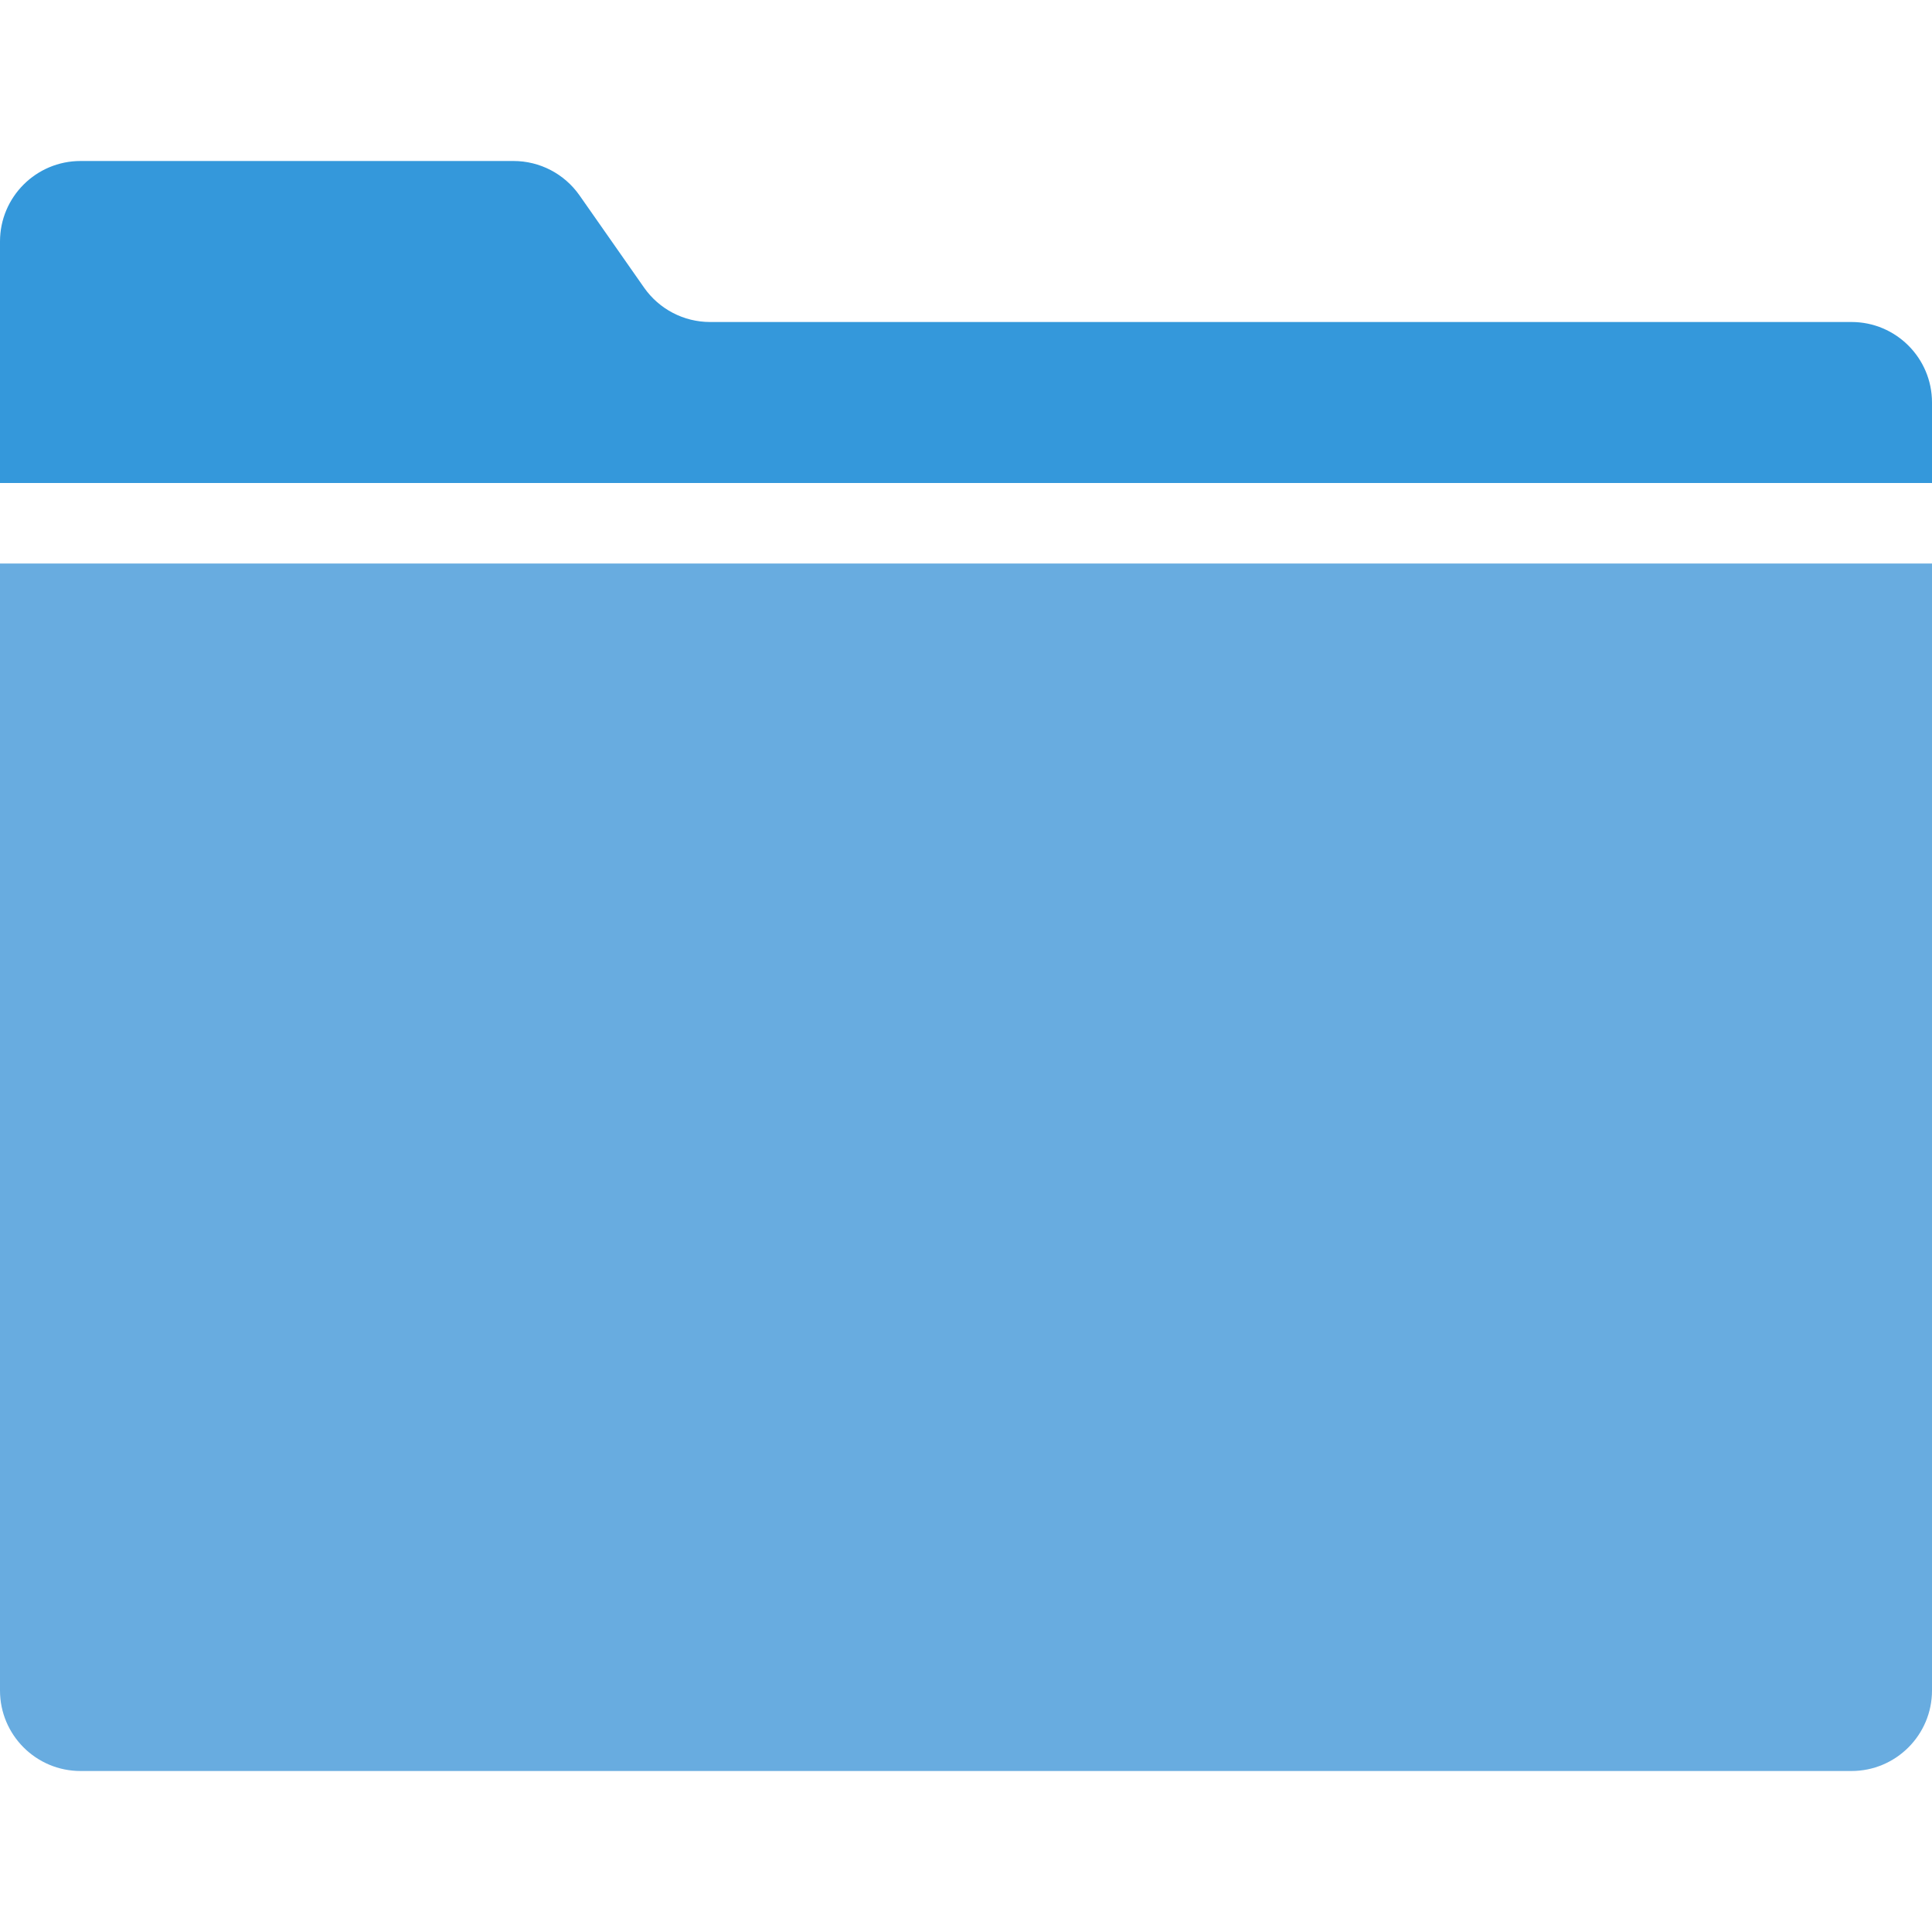
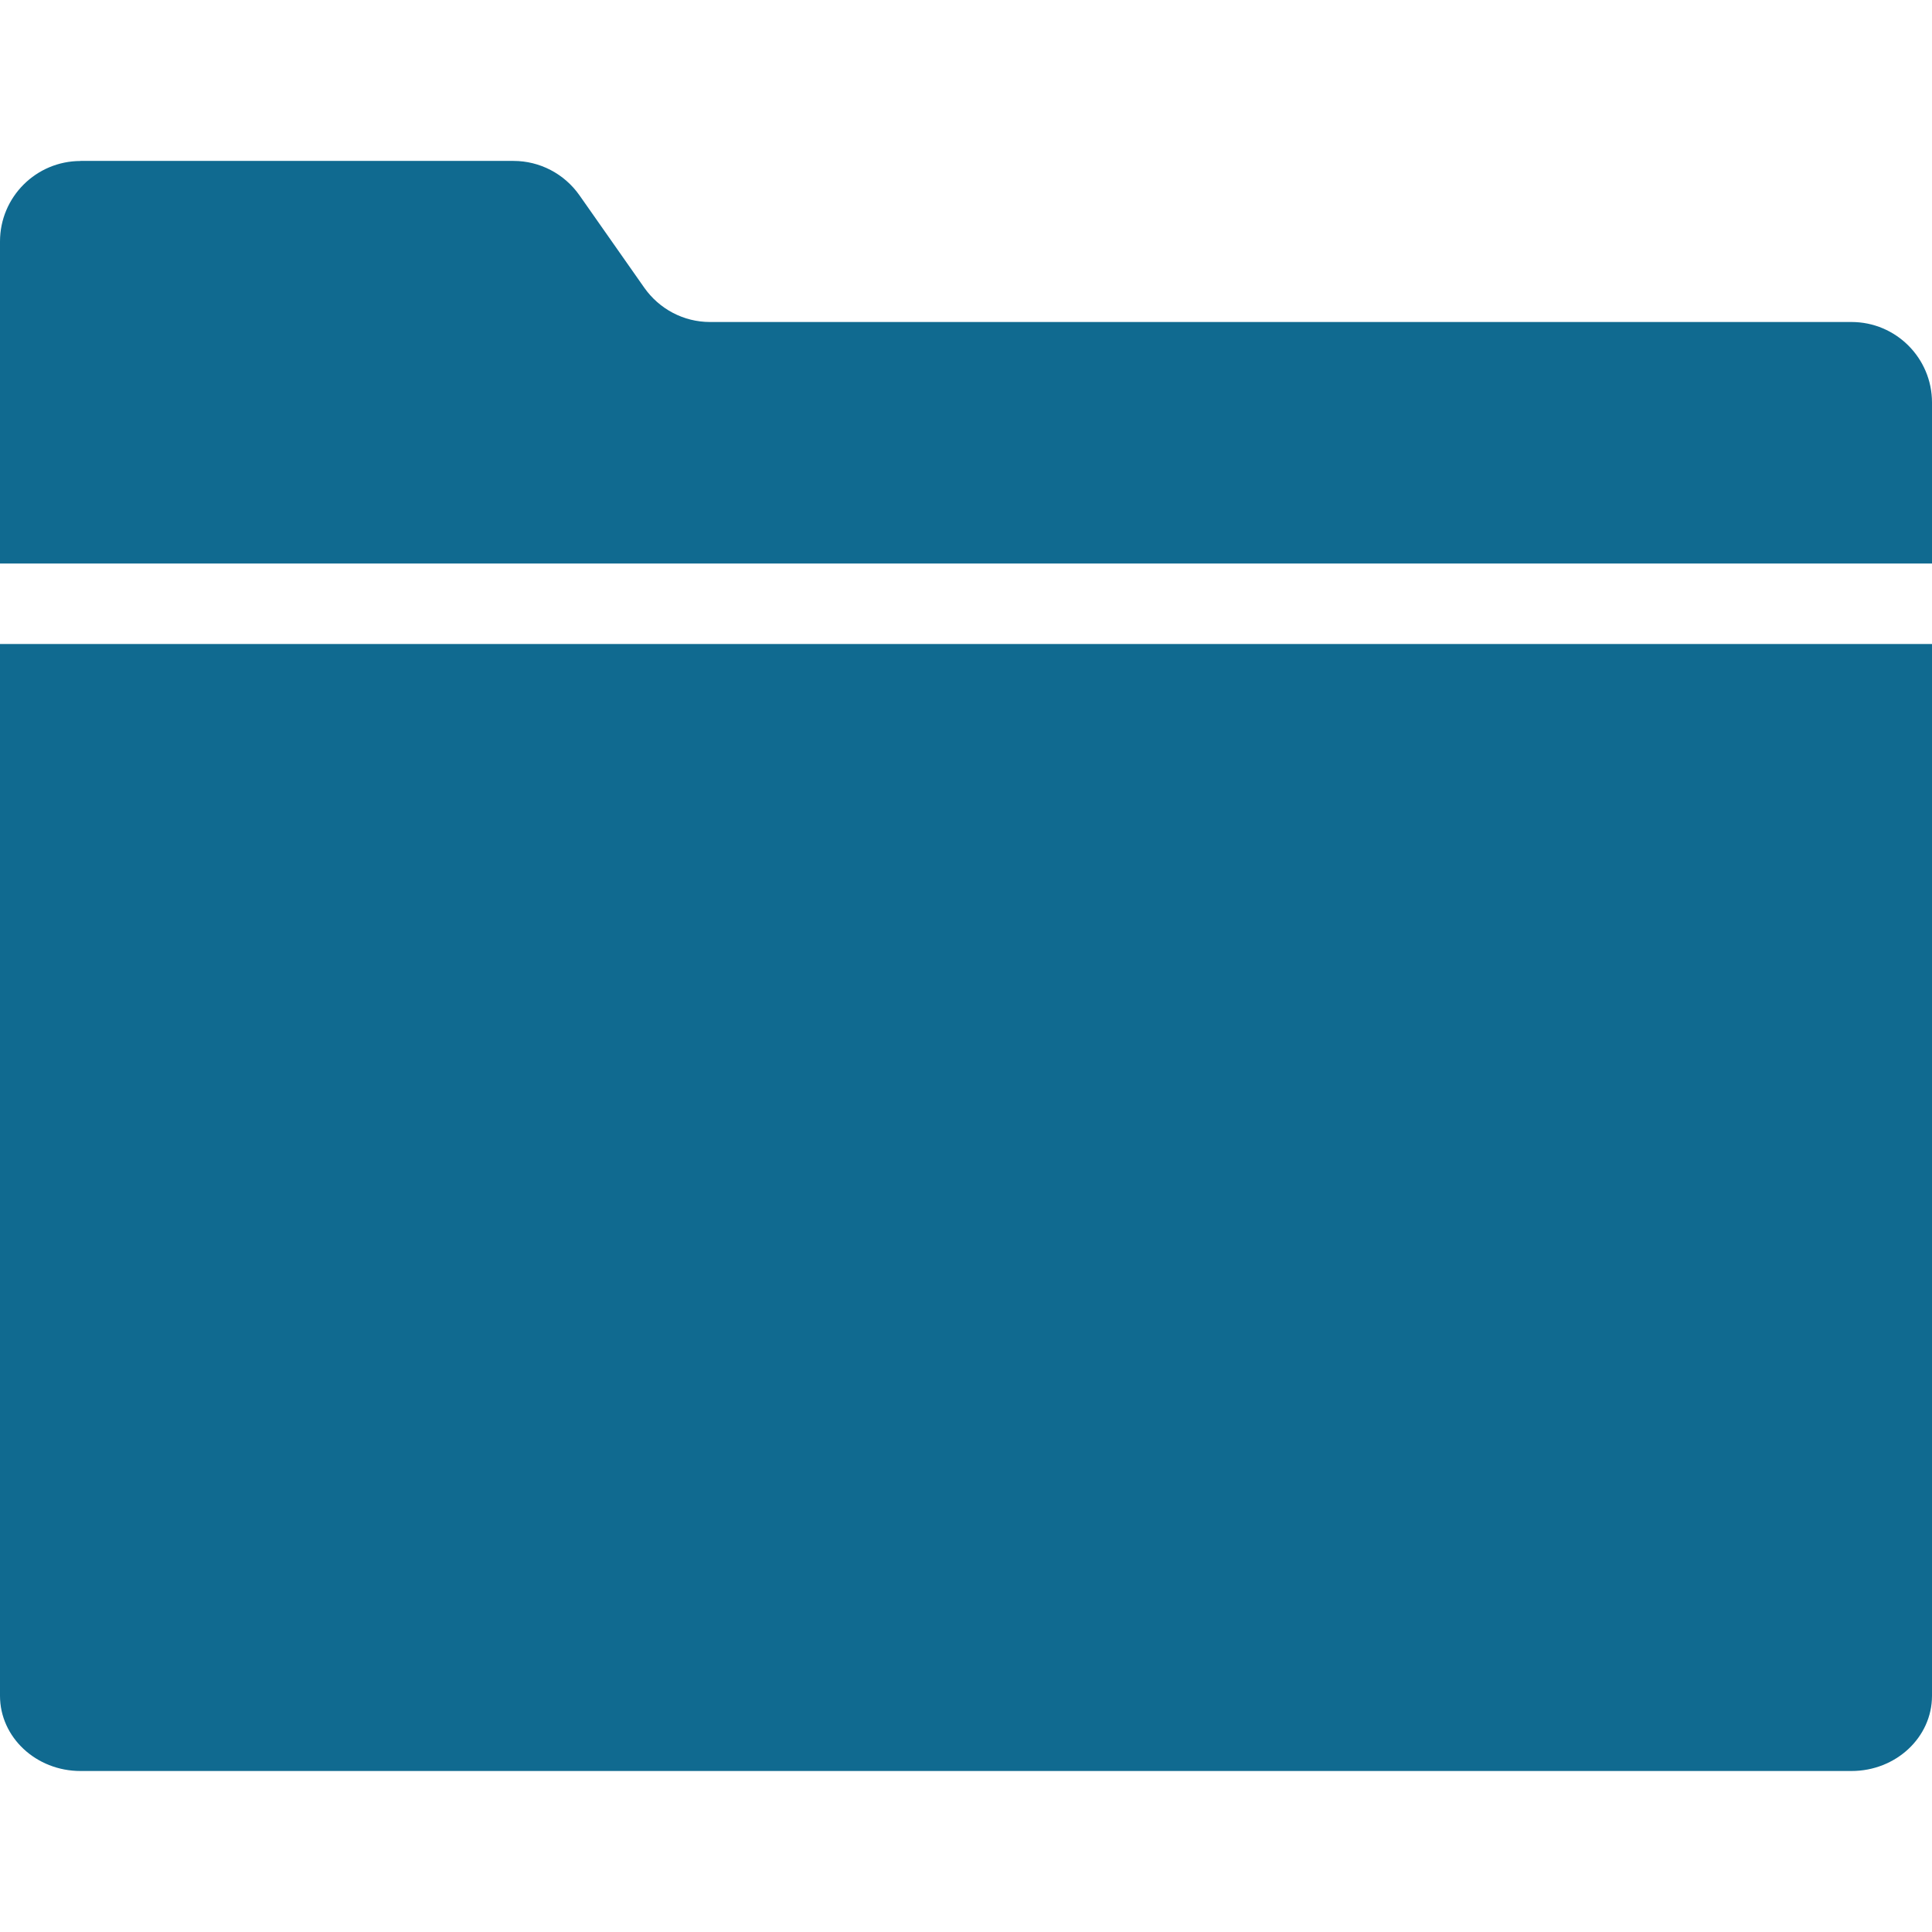
- <svg xmlns="http://www.w3.org/2000/svg" id="resource_group" viewBox="0 0 24 24">
-   <path style="fill:#3498DB" d="M23,4H8.821C8.494,4,8.189,3.841,8.001,3.573L7.199,2.427C7.011,2.159,6.706,2,6.379,2H1C0.448,2,0,2.448,0,3v3  h24V5C24,4.448,23.552,4,23,4z" />
-   <path style="fill:#68ACE0" d="M0,7v14c0,0.552,0.448,1,1,1h22c0.552,0,1-0.448,1-1V7H0z" />
+ <svg xmlns="http://www.w3.org/2000/svg" version="1.1" viewBox="0 0 24 24">
+   <path d="m1 2c-.552 0-1 .448-1 1v4h24v-2c0-.552-.448-1-1-1h-14.18c-.327 0-.63-.16-.818-.428l-.803-1.145c-.188-.268-.493-.428-.82-.428h-5.379zm-1 6v13.066c0 .515.448.934 1 .934h22c.552 0 1-.418 1-.934v-13.066h-24z" fill="#106a90" />
</svg>
